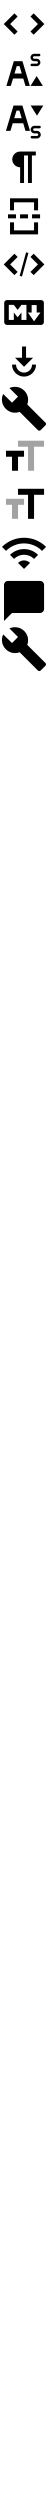
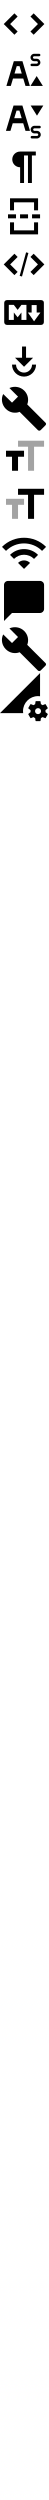
<svg xmlns="http://www.w3.org/2000/svg" width="24" height="1248" viewBox="0 0 24 1248">
  <svg width="24" height="24" viewBox="0 0 24 24" id="ic_code_24px" y="0">
    <path d="M15.201 15.735l1.601 1.601 5.336-5.336-5.336-5.336-1.601 1.601 3.735 3.735z" />
    <path d="M8.799 8.265l-1.601-1.601-5.336 5.336 5.336 5.336 1.601-1.601-3.735-3.735z" />
  </svg>
  <svg width="24" height="24" viewBox="0 0 24 24" id="ic_superscript_24px" y="24">
    <path d="M5.389 18.895l1.111-3.703h5.106l1.111 3.703h2.191l-3.703-12.342h-4.305l-3.703 12.342h2.192zM8.351 9.021h1.403l1.111 3.703h-3.625l1.111-3.703zM15.224 18.895l3.086-4.937 3.086 4.937h-6.171z" />
    <path d="M18.309 5.318h-1.234c-0.34 0-0.617-0.277-0.617-0.617s0.277-0.617 0.617-0.617h2.468c0.341 0 0.617-0.276 0.617-0.617s-0.276-0.617-0.617-0.617h-2.468c-1.021 0-1.851 0.831-1.851 1.851 0 0.474 0.179 0.906 0.473 1.234 0.339 0.378 0.831 0.617 1.378 0.617h1.234c0.34 0 0.617 0.277 0.617 0.617s-0.277 0.617-0.617 0.617h-2.468c-0.341 0-0.617 0.276-0.617 0.617s0.276 0.617 0.617 0.617h2.468c1.021 0 1.851-0.831 1.851-1.851 0-0.474-0.179-0.906-0.473-1.234-0.339-0.378-0.831-0.617-1.378-0.617z" />
  </svg>
  <svg width="24" height="24" viewBox="0 0 24 24" id="ic_subscript_24px" y="48">
    <path d="M5.214 17.326l1.139-3.796h5.234l1.139 3.796h2.246l-3.796-12.652h-4.413l-3.796 12.652h2.246zM8.25 7.204h1.438l1.139 3.796h-3.716l1.139-3.796zM21.622 4.674l-3.163 5.061-3.163-5.061h6.326z" />
    <path d="M18.459 17.326h-1.265c-0.349 0-0.633-0.284-0.633-0.633s0.284-0.633 0.633-0.633h2.53c0.349 0 0.633-0.283 0.633-0.633s-0.283-0.633-0.633-0.633h-2.53c-1.046 0-1.898 0.851-1.898 1.898 0 0.486 0.184 0.929 0.485 1.265 0.348 0.388 0.852 0.633 1.413 0.633h1.265c0.349 0 0.633 0.284 0.633 0.633s-0.284 0.633-0.633 0.633h-2.53c-0.349 0-0.633 0.283-0.633 0.633s0.283 0.633 0.633 0.633h2.53c1.046 0 1.898-0.851 1.898-1.898 0-0.486-0.184-0.929-0.485-1.265-0.348-0.388-0.852-0.633-1.413-0.633z" />
  </svg>
  <svg width="24" height="24" viewBox="0 0 24 24" id="ic_paragraph_24px" y="72">
    <path d="M10.040 3.659h7.841v1.96h-1.96v13.721h-1.96v-13.721h-1.96v13.721h-1.96v-7.841c-2.165 0-3.92-1.755-3.92-3.92s1.755-3.92 3.92-3.92z" />
  </svg>
  <svg width="24" height="24" viewBox="0 0 24 24" id="ic_page_break_24px" y="96">
    <path d="M5 9v-6h14v6h-2v-4h-10v4h-2z" />
    <path d="M19 15v6h-14v-6h2v4h10v-4h2z" />
    <path d="M4 11h4v2h-4v-2z" />
    <path d="M10 11h4v2h-4v-2z" />
    <path d="M16 11h4v2h-4v-2z" />
  </svg>
  <svg width="24" height="24" viewBox="0 0 24 24" id="ic_html_code_24px" y="120">
    <path d="M15.201 15.735l1.601 1.601 5.336-5.336-5.336-5.336-1.601 1.601 3.735 3.735z" />
    <path d="M8.799 8.265l-1.601-1.601-5.336 5.336 5.336 5.336 1.601-1.601-3.735-3.735z" />
    <path d="M13.022 5.973l1.158 0.316-3.201 11.739-1.158-0.316 3.201-11.739z" />
  </svg>
  <svg id="ic_markdown_24px" width="24" height="24" viewBox="0 0 24 24" y="144">
    <path d="M20.5 5.8h-17c-0.8 0-1.4 0.6-1.4 1.4v9.6c0 0.8 0.6 1.4 1.4 1.4h17c0.8 0 1.4-0.6 1.4-1.4v-9.6c0.1-0.8-0.6-1.4-1.4-1.4zM13.2 15.7h-2.5v-3.7l-1.9 2.4-1.9-2.4v3.7h-2.5v-7.5h2.5l1.9 2.5 1.9-2.5h2.5v7.5zM17 16.4l-3.1-4.4h1.9v-3.7h2.5v3.7h1.9l-3.2 4.4z" />
  </svg>
  <svg id="ic_play_for_work_24px" width="24" height="24" viewBox="0 0 24 24" y="168">
    <path d="M11 5v5.59H7.5l4.5 4.5 4.5-4.5H13V5h-2zm-5 9c0 3.31 2.69 6 6 6s6-2.69 6-6h-2c0 2.21-1.79 4-4 4s-4-1.79-4-4H6z" />
  </svg>
  <svg id="ic_build_24px" width="24" height="24" viewBox="0 0 24 24" y="192">
    <path d="M22.7 19l-9.1-9.1c.9-2.3.4-5-1.5-6.9-2-2-5-2.4-7.4-1.3L9 6 6 9 1.6 4.7C.4 7.1.9 10.1 2.9 12.1c1.9 1.9 4.6 2.4 6.9 1.5l9.1 9.1c.4.4 1 .4 1.4 0l2.3-2.3c.5-.4.5-1.1.1-1.4z" />
  </svg>
  <svg id="ic_font_small_24px" width="24" height="24" viewBox="0 0 24 24" y="216">
    <path d="M3 12h3v7h3v-7h3v-3h-9v3z" />
    <path opacity="0.36" d="M9 4v3h5v12h3v-12h5v-3h-13z" />
  </svg>
  <svg id="ic_font_big_24px" width="24" height="24" viewBox="0 0 24 24" y="240">
    <path opacity="0.36" d="M3 12h3v7h3v-7h3v-3h-9v3z" />
    <path d="M9 4v3h5v12h3v-12h5v-3h-13z" />
  </svg>
  <svg id="ic_wifi_24px" width="24" height="24" viewBox="0 0 24 24" y="264">
    <path d="M1 9l2 2c4.97-4.97 13.03-4.97 18 0l2-2C16.93 2.93 7.08 2.93 1 9zm8 8l3 3 3-3c-1.65-1.66-4.34-1.66-6 0zm-4-4l2 2c2.76-2.76 7.24-2.76 10 0l2-2C15.14 9.14 8.87 9.14 5 13z" />
  </svg>
  <svg id="ic_bubble_24px" width="24" height="24" viewBox="0 0 24 24" y="288">
    <path d="M20 2H4c-1.1 0-2 .9-2 2v18l4-4h14c1.1 0 2-.9 2-2V4c0-1.1-.9-2-2-2z" />
  </svg>
  <svg id="ic_build_24px" width="24" height="24" viewBox="0 0 24 24" y="312">
    <path d="M22.7 19l-9.1-9.1c.9-2.3.4-5-1.5-6.9-2-2-5-2.4-7.4-1.3L9 6 6 9 1.6 4.7C.4 7.1.9 10.1 2.9 12.1c1.9 1.9 4.6 2.4 6.9 1.5l9.1 9.1c.4.4 1 .4 1.4 0l2.3-2.3c.5-.4.5-1.1.1-1.4z" />
  </svg>
+   <svg id="ic_perm_data_setting_24px" width="24" height="24" viewBox="0 0 24 24" y="336">
+     <path d="M18.99 11.5c.34 0 .67.03 1 .07L20 0 0 20h11.56c-.04-.33-.07-.66-.07-1 0-4.14 3.36-7.5 7.5-7.5zm3.71 7.99c.02-.16.04-.32.04-.49 0-.17-.01-.33-.04-.49l1.06-.83c.09-.08.12-.21.06-.32l-1-1.73c-.06-.11-.19-.15-.31-.11l-1.24.5c-.26-.2-.54-.37-.85-.49l-.19-1.32c-.01-.12-.12-.21-.24-.21h-2c-.12 0-.23.09-.25.21l-.19 1.32c-.3.13-.59.29-.85.49l-1.24-.5c-.11-.04-.24 0-.31.11l-1 1.73c-.06.11-.04.24.06.32l1.06.83c-.02.16-.03.32-.03.49 0 .17.01.33.03.49l-1.06.83c-.09.08-.12.21-.06.32l1 1.73c.06.11.19.15.31.11l1.24-.5c.26.2.54.37.85.49l.19 1.32c.02.12.12.21.25.21h2c.12 0 .23-.09.25-.21l.19-1.32c.3-.13.59-.29.84-.49l1.25.5c.11.04.24 0 .31-.11l1-1.73c.06-.11.03-.24-.06-.32l-1.07-.83zm-3.71 1.01c-.83 0-1.5-.67-1.5-1.5s.67-1.5 1.5-1.5 1.5.67 1.5 1.5-.67 1.5-1.5 1.5z" />
+   </svg>
</svg>
